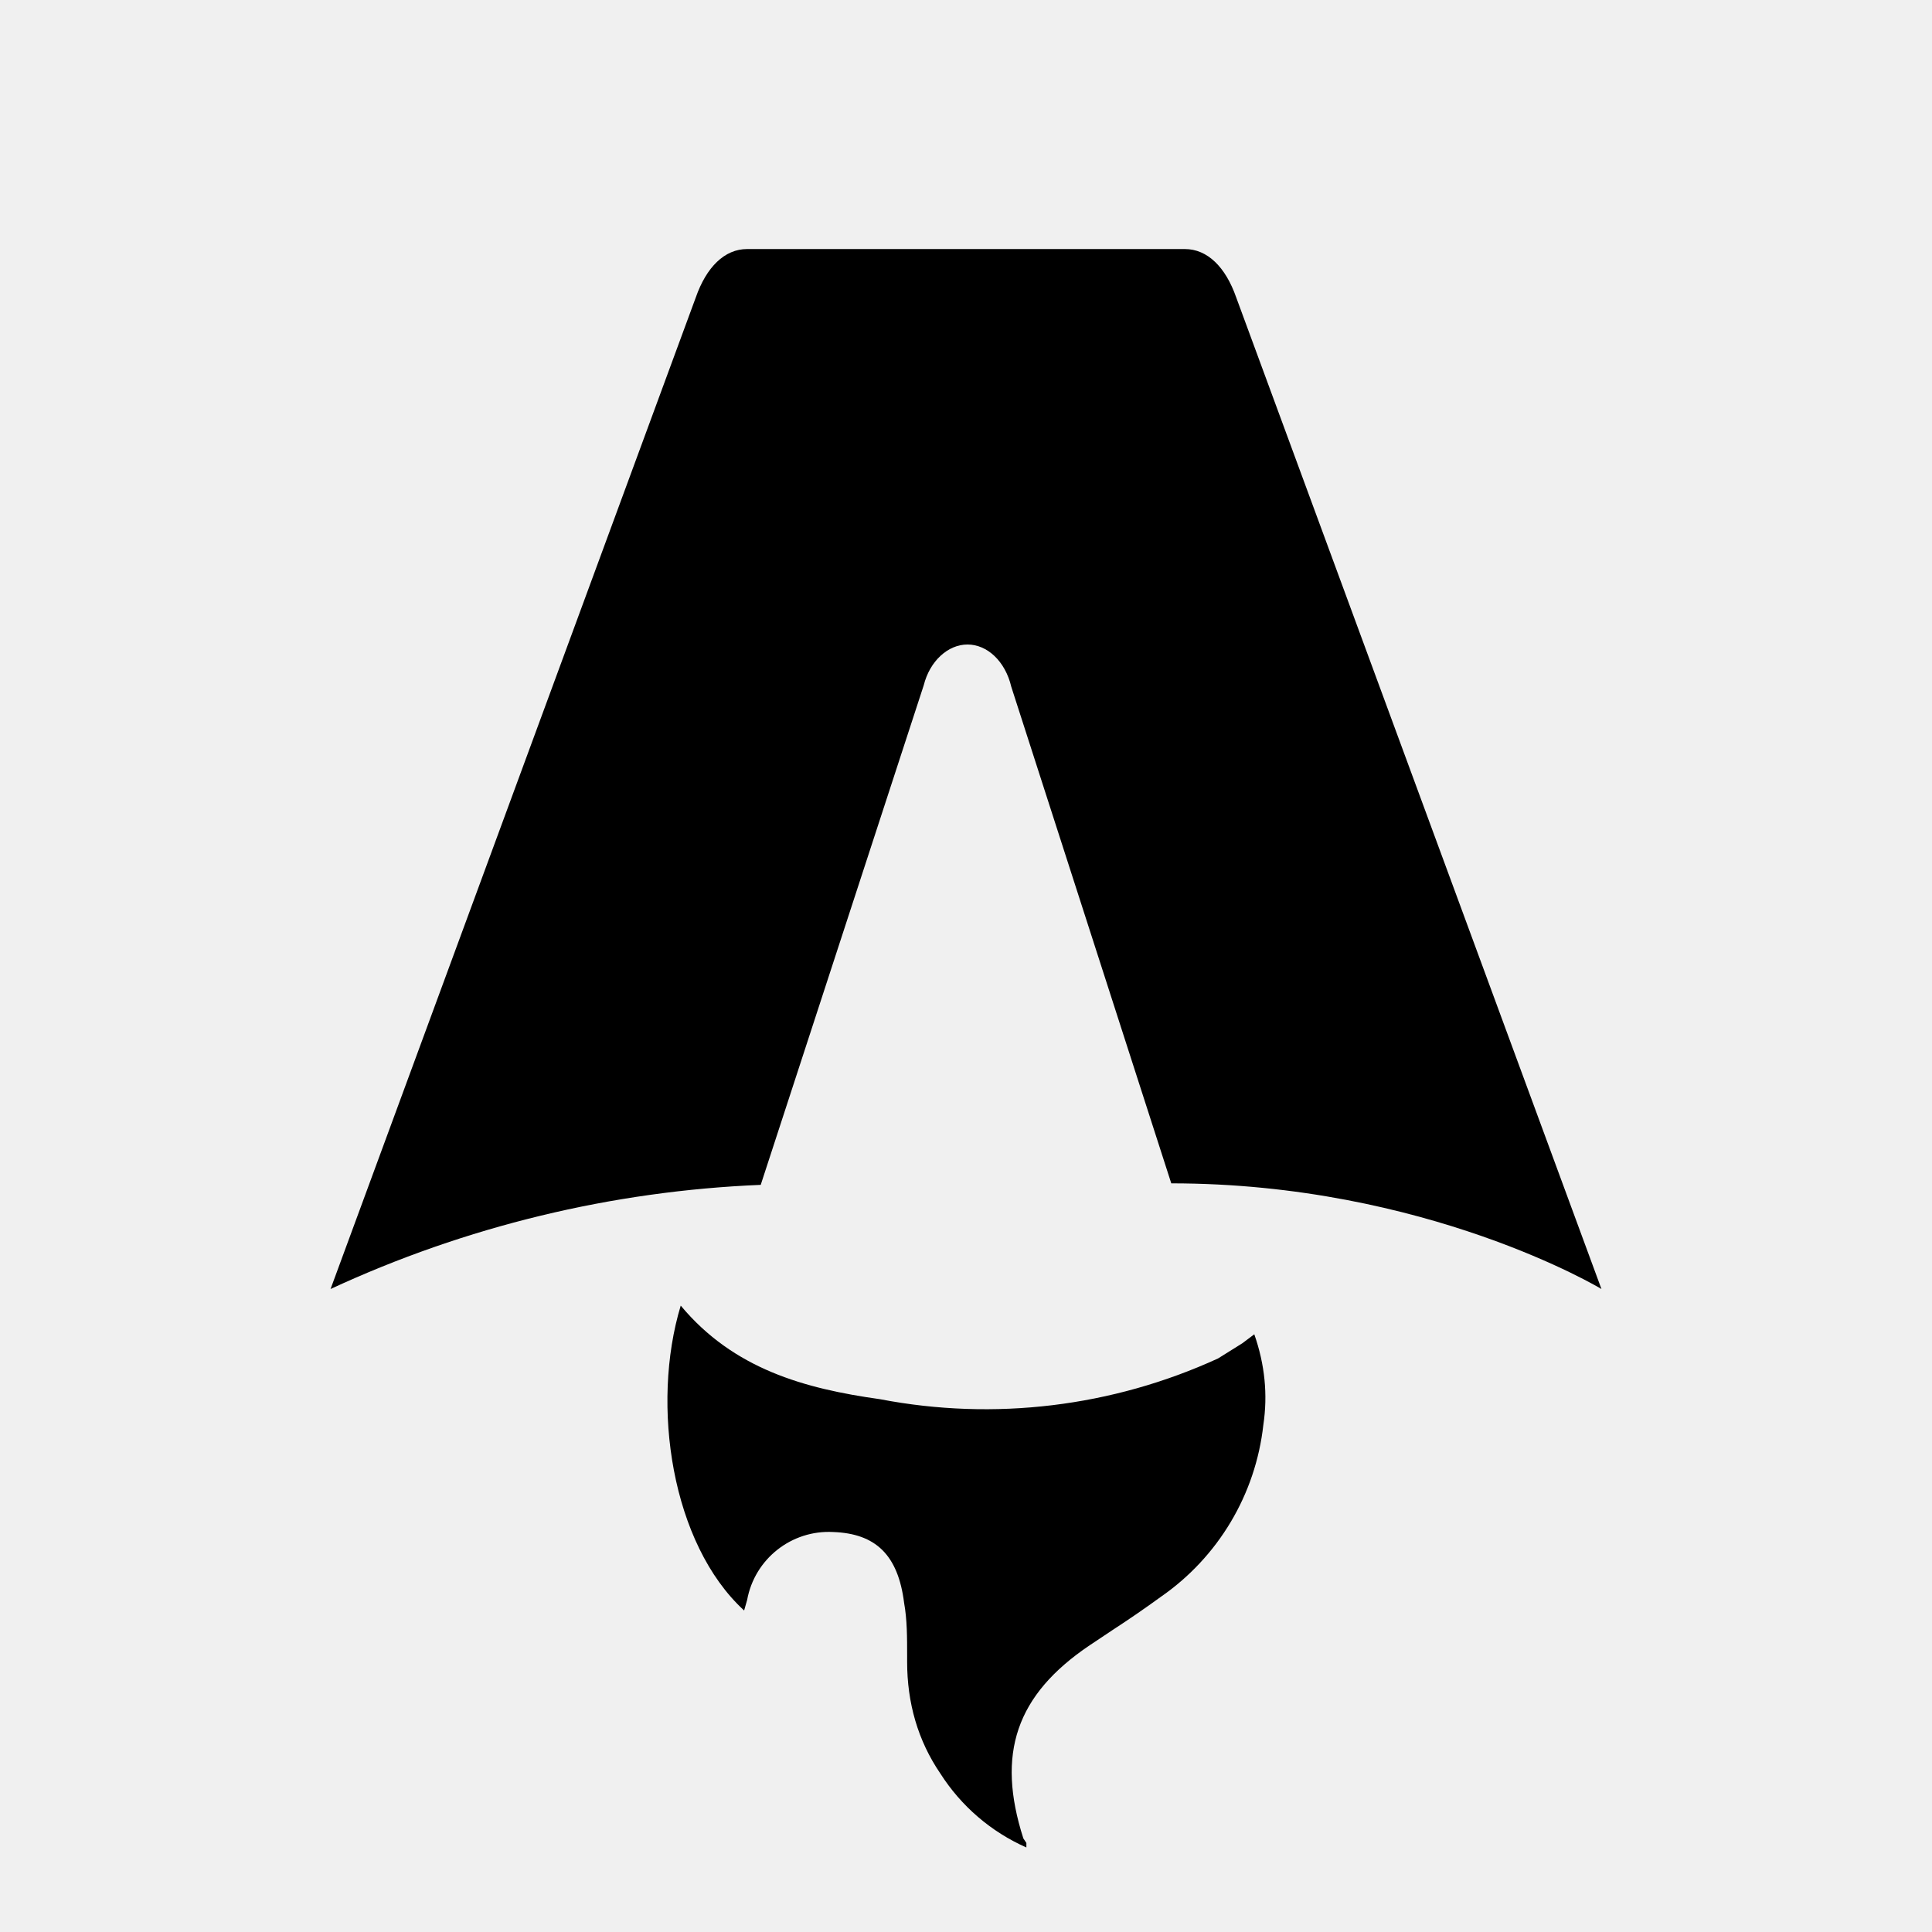
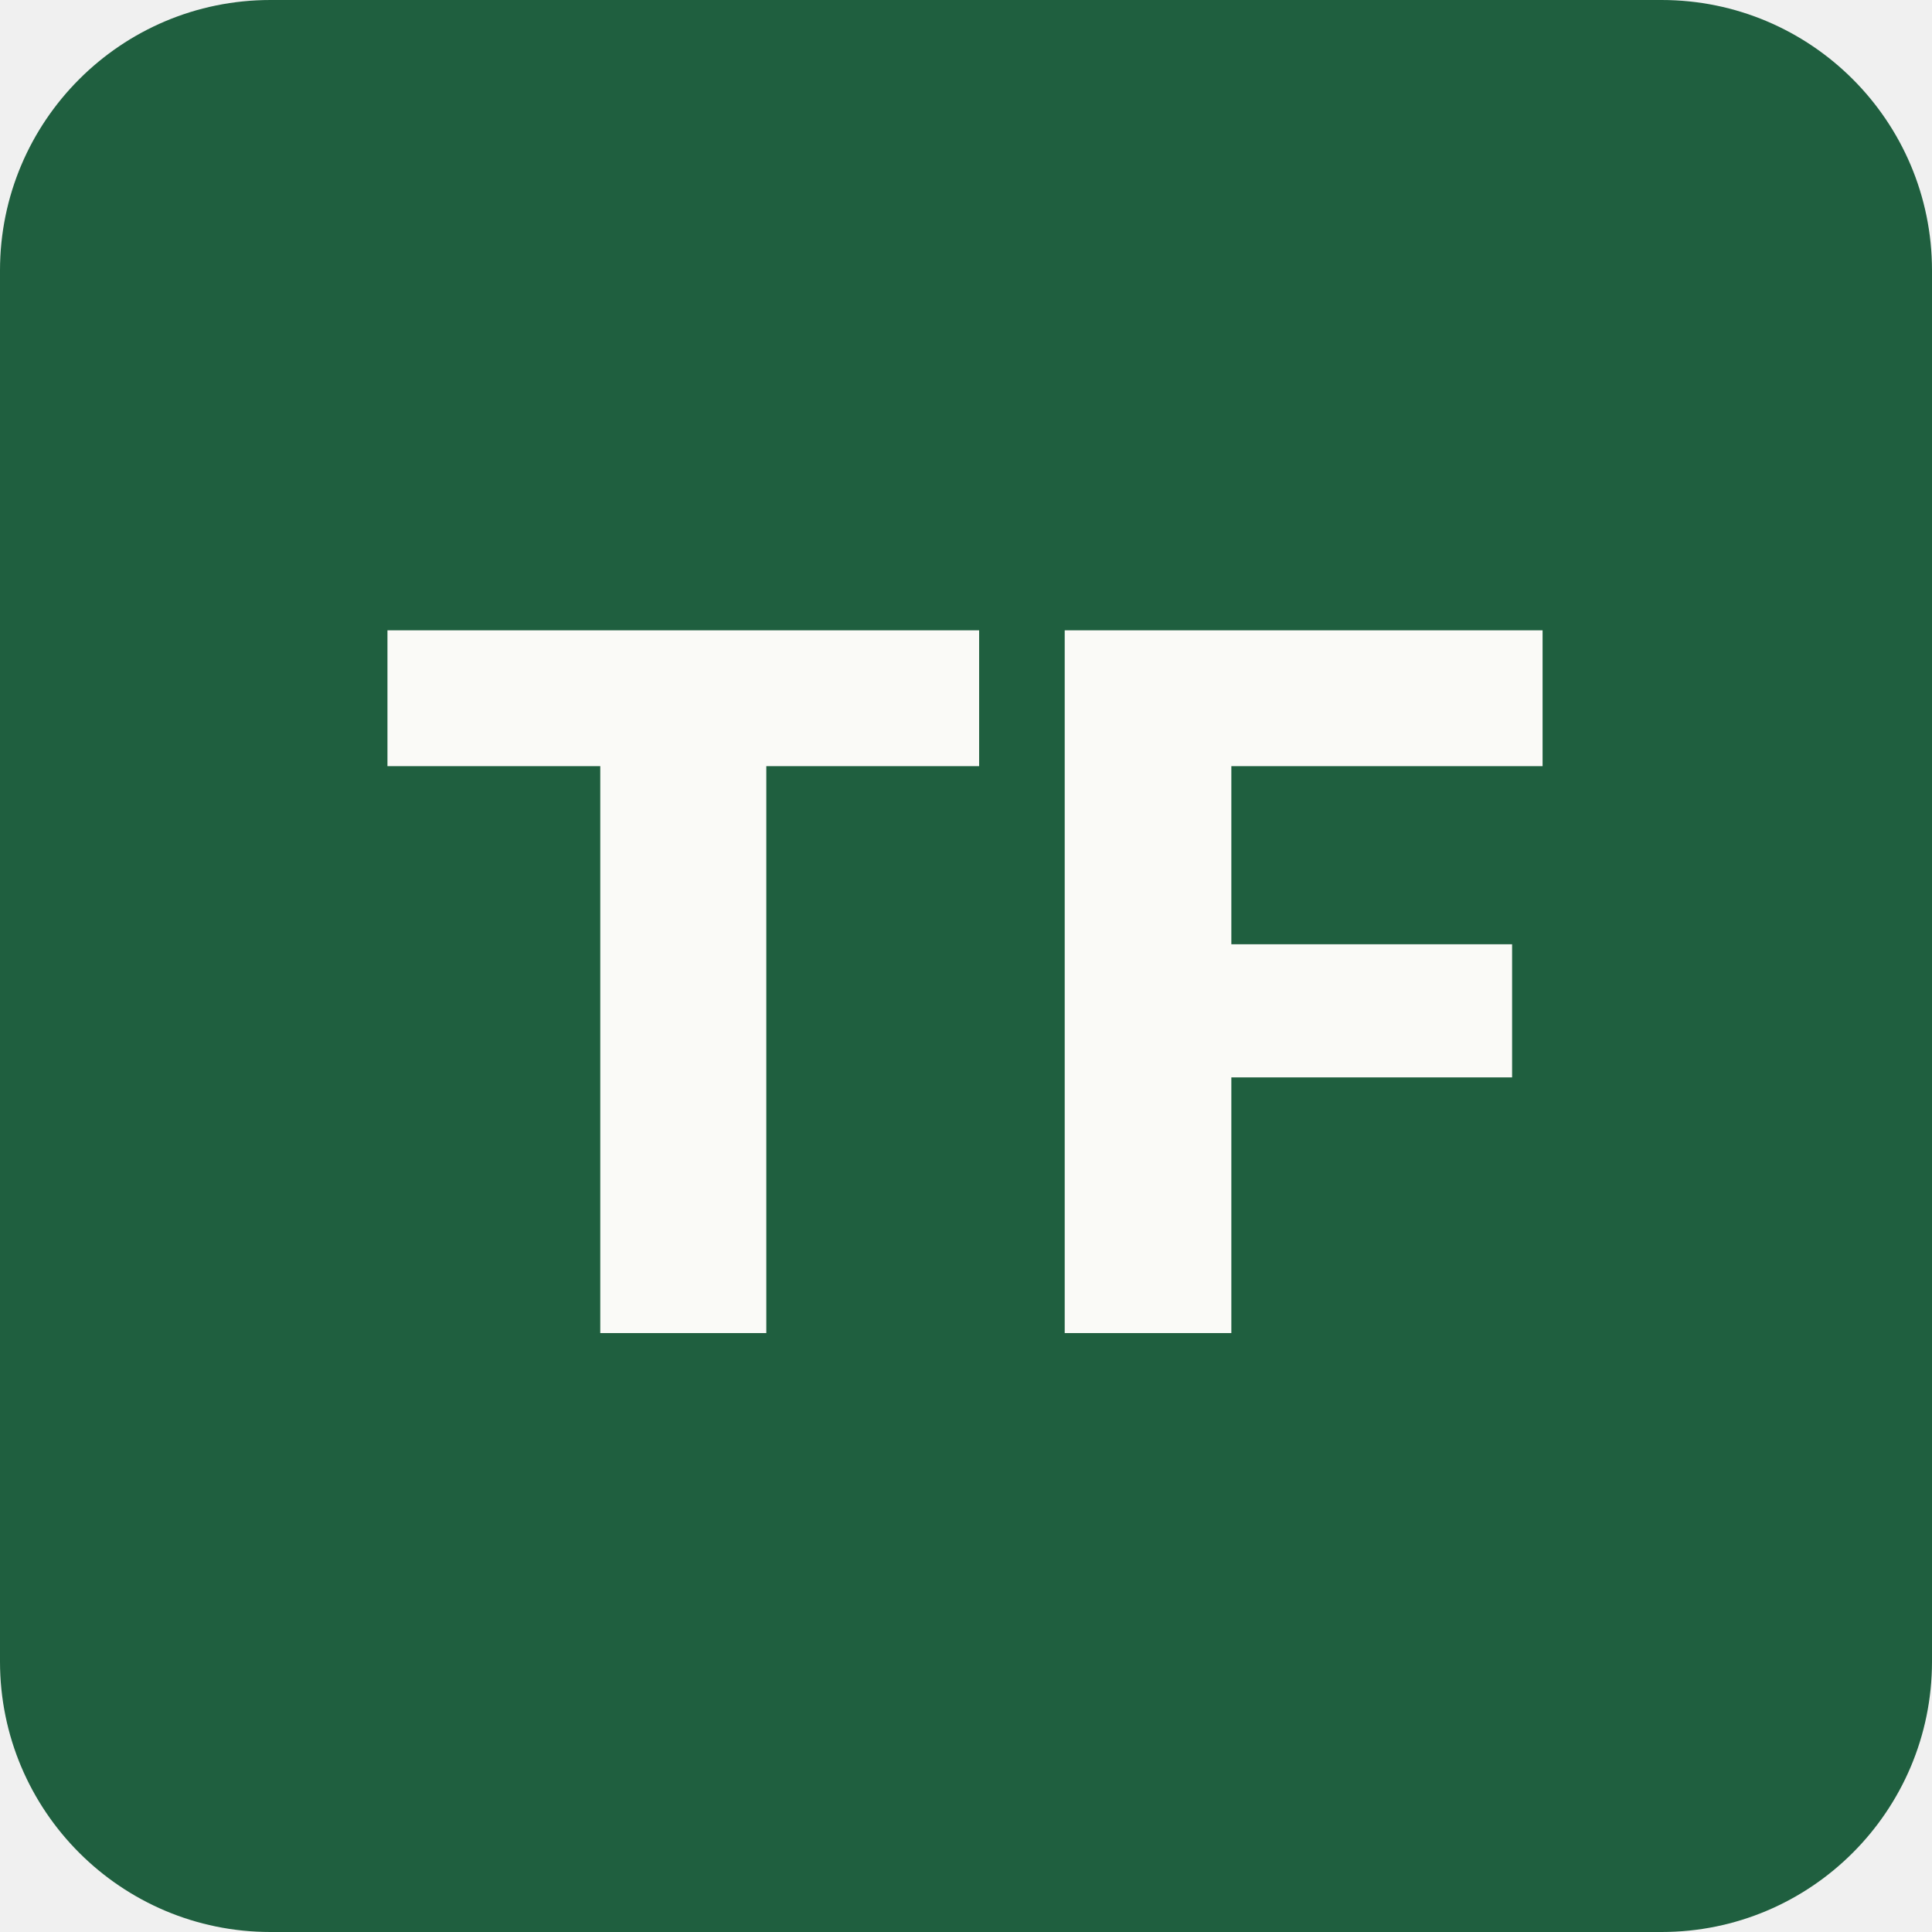
- <svg xmlns="http://www.w3.org/2000/svg" fill="none" viewBox="0 0 128 128">
-   <path d="M50.4 78.5a75.1 75.1 0 0 0-28.5 6.9l24.2-65.7c.7-2 1.9-3.2 3.4-3.2h29c1.5 0 2.7 1.2 3.4 3.2l24.2 65.7s-11.6-7-28.5-7L67 45.5c-.4-1.7-1.6-2.8-2.9-2.8-1.3 0-2.5 1.1-2.9 2.7L50.4 78.5Zm-1.1 28.2Zm-4.2-20.2c-2 6.6-.6 15.8 4.2 20.2a17.5 17.5 0 0 1 .2-.7 5.5 5.5 0 0 1 5.7-4.5c2.8.1 4.3 1.5 4.7 4.7.2 1.1.2 2.3.2 3.5v.4c0 2.7.7 5.2 2.2 7.4a13 13 0 0 0 5.7 4.9v-.3l-.2-.3c-1.8-5.6-.5-9.5 4.4-12.8l1.5-1a73 73 0 0 0 3.2-2.2 16 16 0 0 0 6.8-11.4c.3-2 .1-4-.6-6l-.8.6-1.6 1a37 37 0 0 1-22.4 2.7c-5-.7-9.7-2-13.2-6.2Z" />
-   <style>
-         path { fill: #000; }
-         @media (prefers-color-scheme: dark) {
-             path { fill: #FFF; }
-         }
-     </style>
+ <svg xmlns="http://www.w3.org/2000/svg" viewBox="0 0 100 100">
+   <rect width="100" height="100" rx="14" fill="#1F5F3F" />
+   <text x="50" y="69" font-family="system-ui, -apple-system, sans-serif" font-weight="800" font-size="50" text-anchor="middle" fill="#FAFAF7">TF</text>
</svg>
